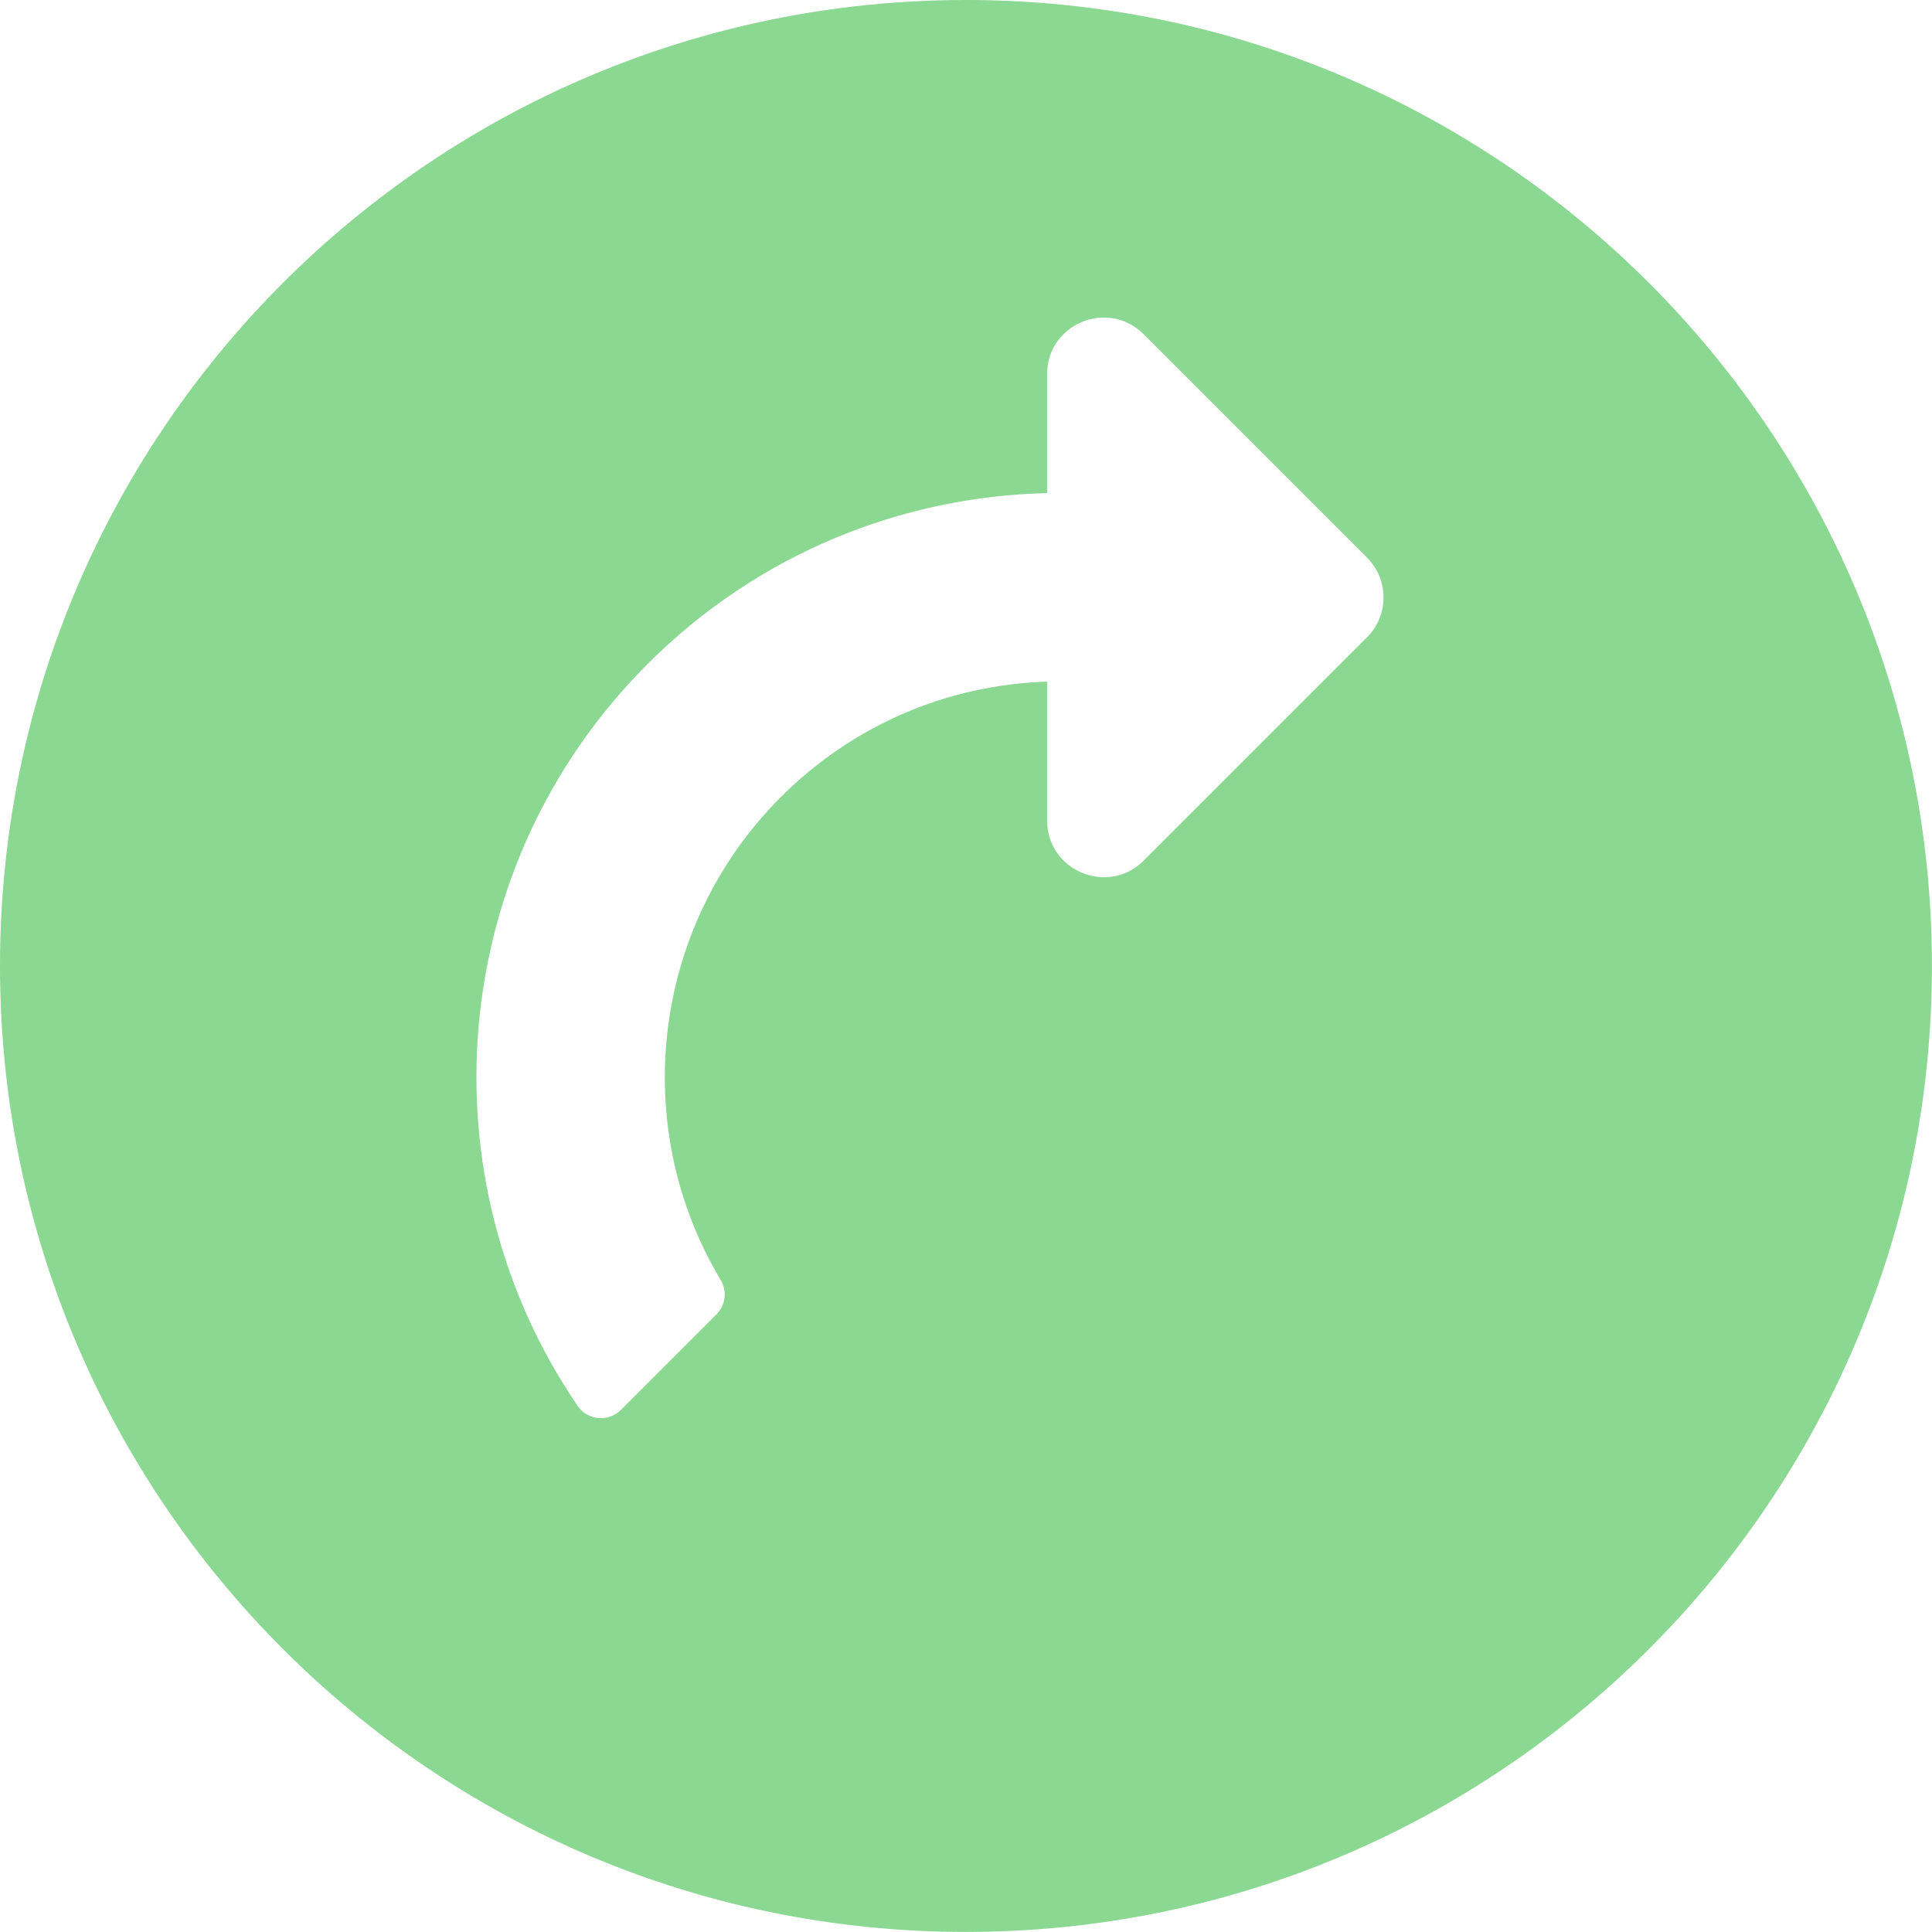
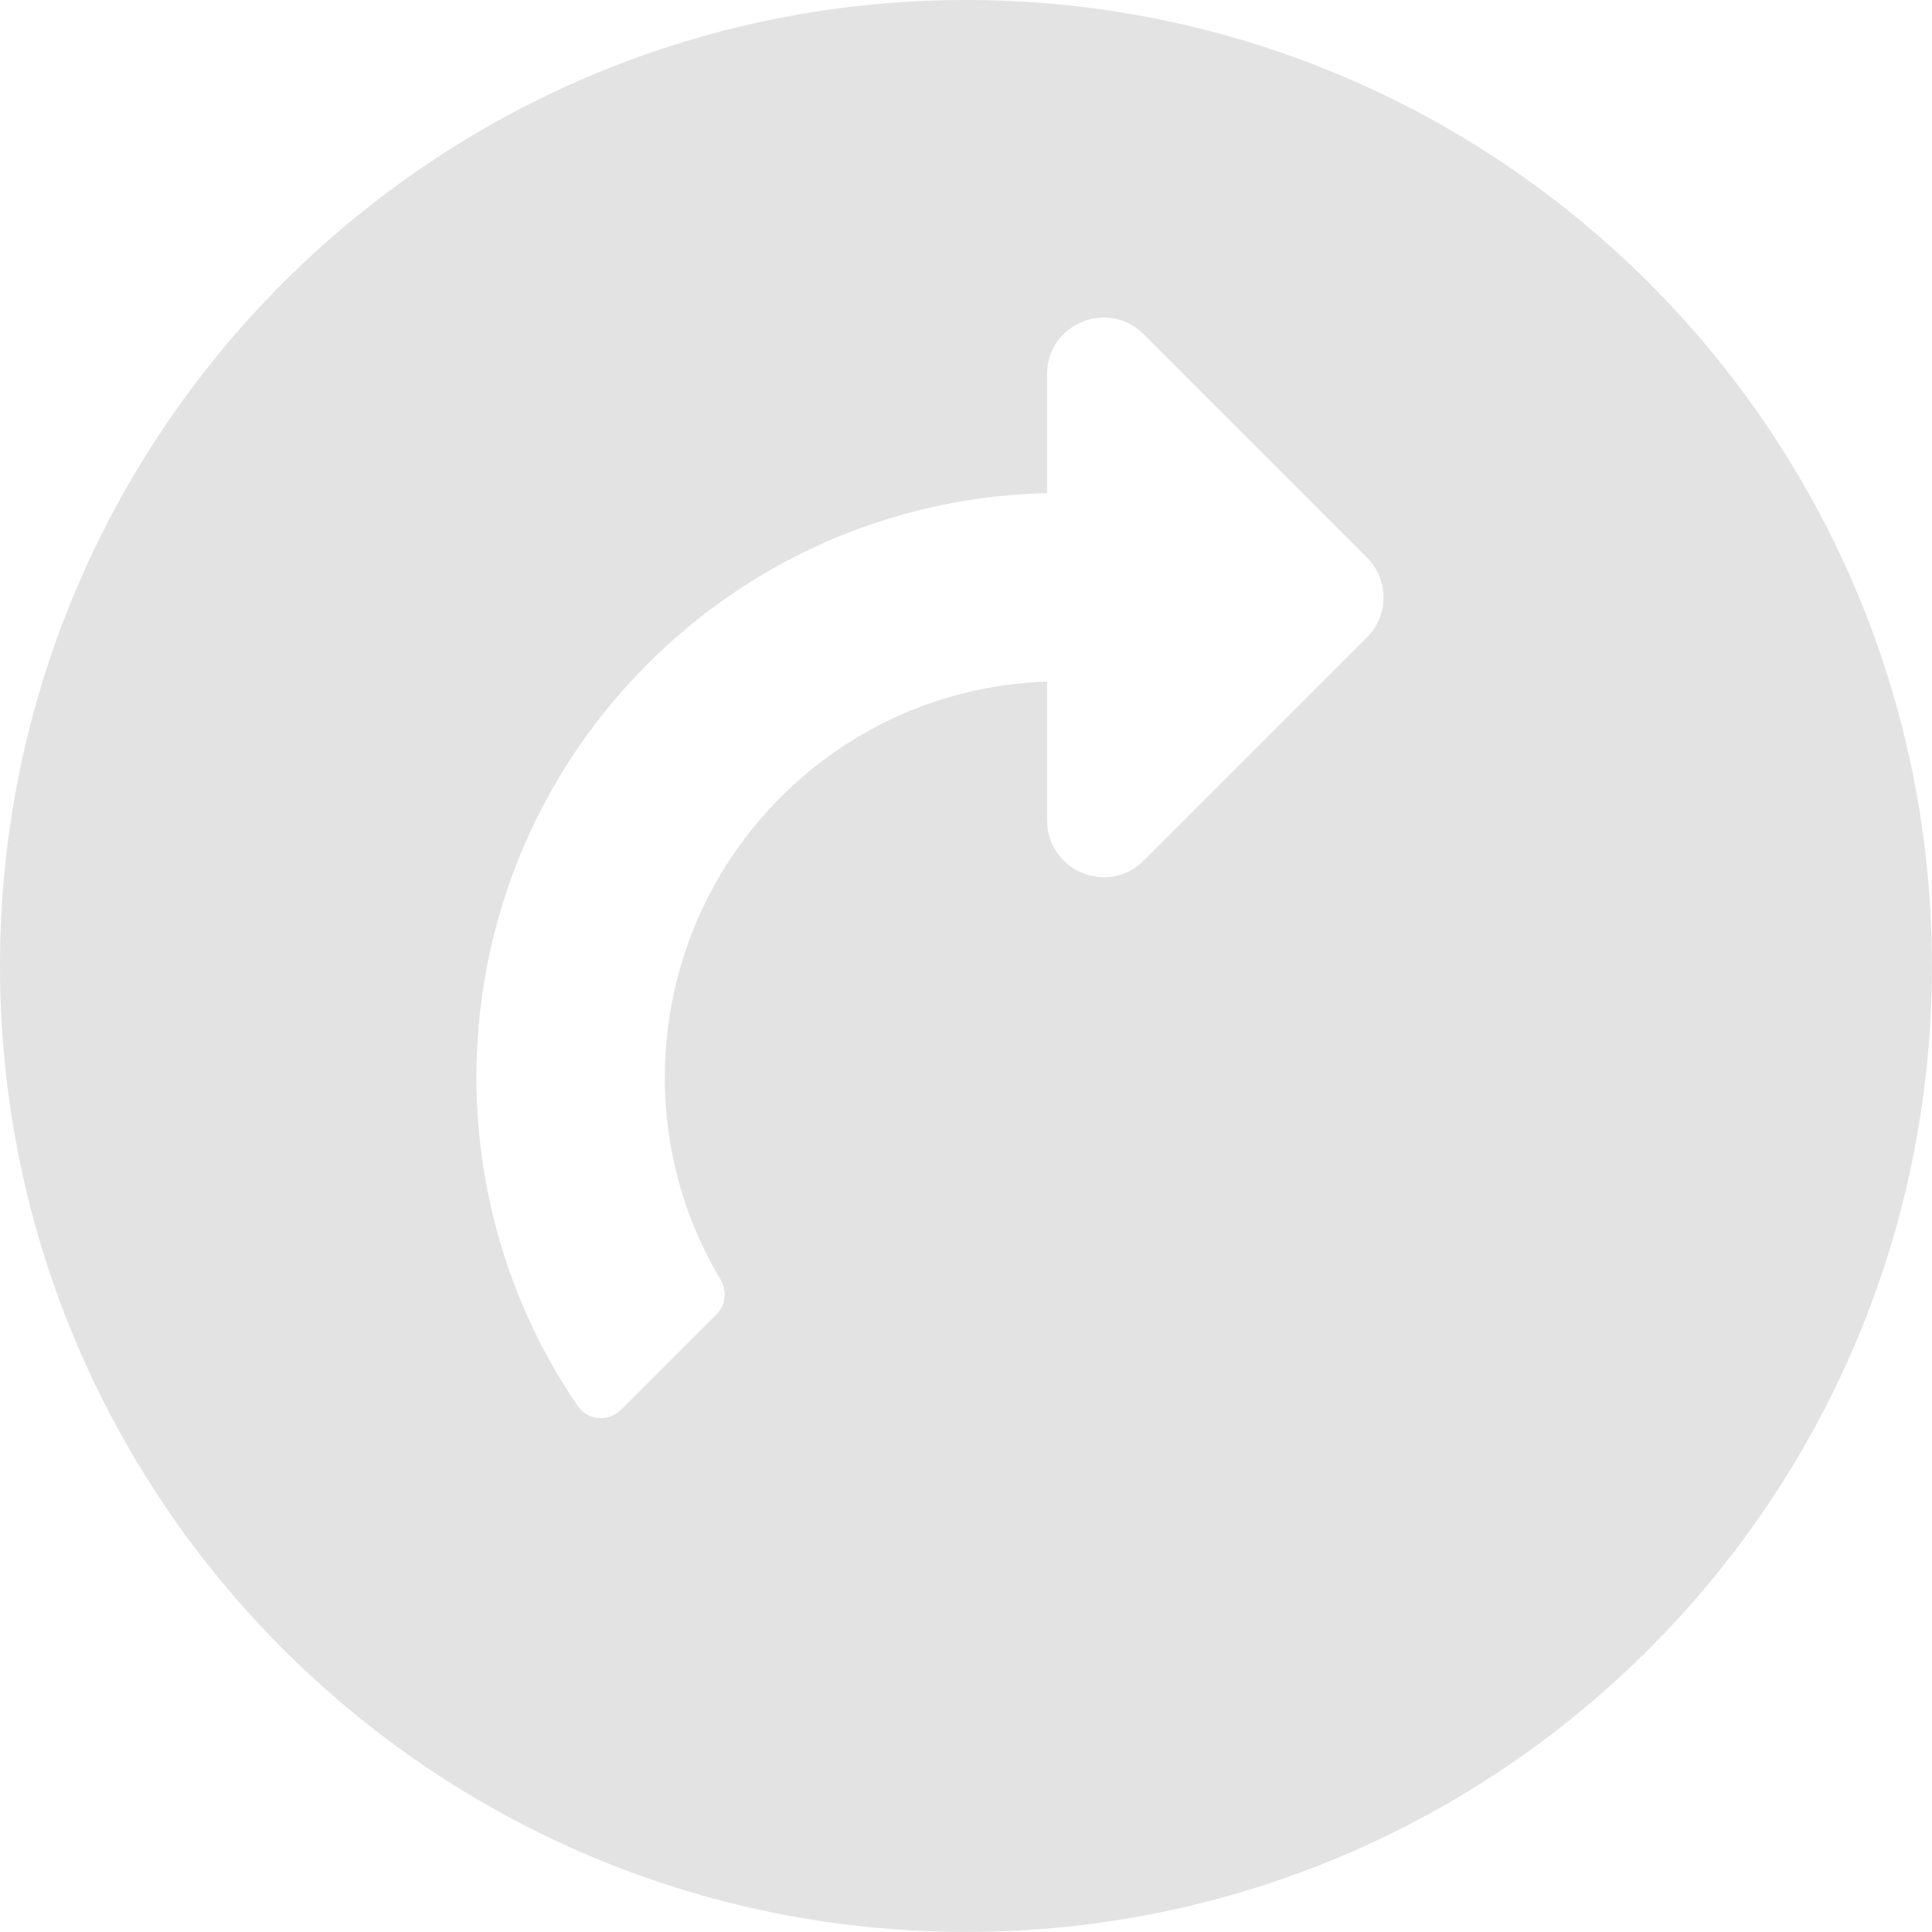
<svg xmlns="http://www.w3.org/2000/svg" width="32" height="32" viewBox="0 0 8.467 8.467" version="1.1" id="svg8">
  <defs id="defs2" />
  <g id="layer1" transform="translate(0,-288.5333)">
-     <path style="fill:#8ad891;fill-opacity:1;stroke:none;stroke-width:5.915;stroke-miterlimit:4;stroke-dasharray:none;stroke-opacity:1" d="M 16,0 A 16,16 0 0 0 0,16 16,16 0 0 0 16,32 16,16 0 0 0 32,16 16,16 0 0 0 16,0 Z m 2.178,5.266 c 0.264,-0.031 0.544,0.05 0.766,0.271 l 3.697,3.697 c 0.366,0.365 0.368,0.957 0.002,1.322 l -3.699,3.699 c -0.59,0.59 -1.6,0.17 -1.6,-0.664 v -2.301 c -1.67,0.055 -3.23,0.73 -4.416,1.918 -2.135,2.138 -2.515,5.449 -0.992,7.99 0.111,0.185 0.084,0.42 -0.068,0.572 l -1.582,1.582 C 10.078,23.56 9.733,23.529 9.568,23.287 6.996,19.521 7.384,14.341 10.727,10.998 12.559,9.165 14.942,8.222 17.344,8.168 V 6.197 c 3e-6,-0.521 0.394,-0.88 0.834,-0.932 z" transform="matrix(0.2645833,0,0,0.2645833,0,288.5333)" id="path4811" />
+     <path style="fill:#e3e3e3;fill-opacity:1;stroke:none;stroke-width:5.915;stroke-miterlimit:4;stroke-dasharray:none;stroke-opacity:1" d="M 16,0 A 16,16 0 0 0 0,16 16,16 0 0 0 16,32 16,16 0 0 0 32,16 16,16 0 0 0 16,0 Z m 2.178,5.266 c 0.264,-0.031 0.544,0.05 0.766,0.271 l 3.697,3.697 c 0.366,0.365 0.368,0.957 0.002,1.322 l -3.699,3.699 c -0.59,0.59 -1.6,0.17 -1.6,-0.664 v -2.301 c -1.67,0.055 -3.23,0.73 -4.416,1.918 -2.135,2.138 -2.515,5.449 -0.992,7.99 0.111,0.185 0.084,0.42 -0.068,0.572 l -1.582,1.582 C 10.078,23.56 9.733,23.529 9.568,23.287 6.996,19.521 7.384,14.341 10.727,10.998 12.559,9.165 14.942,8.222 17.344,8.168 V 6.197 c 3e-6,-0.521 0.394,-0.88 0.834,-0.932 z" transform="matrix(0.2645833,0,0,0.2645833,0,288.5333)" id="path4811" />
  </g>
</svg>
